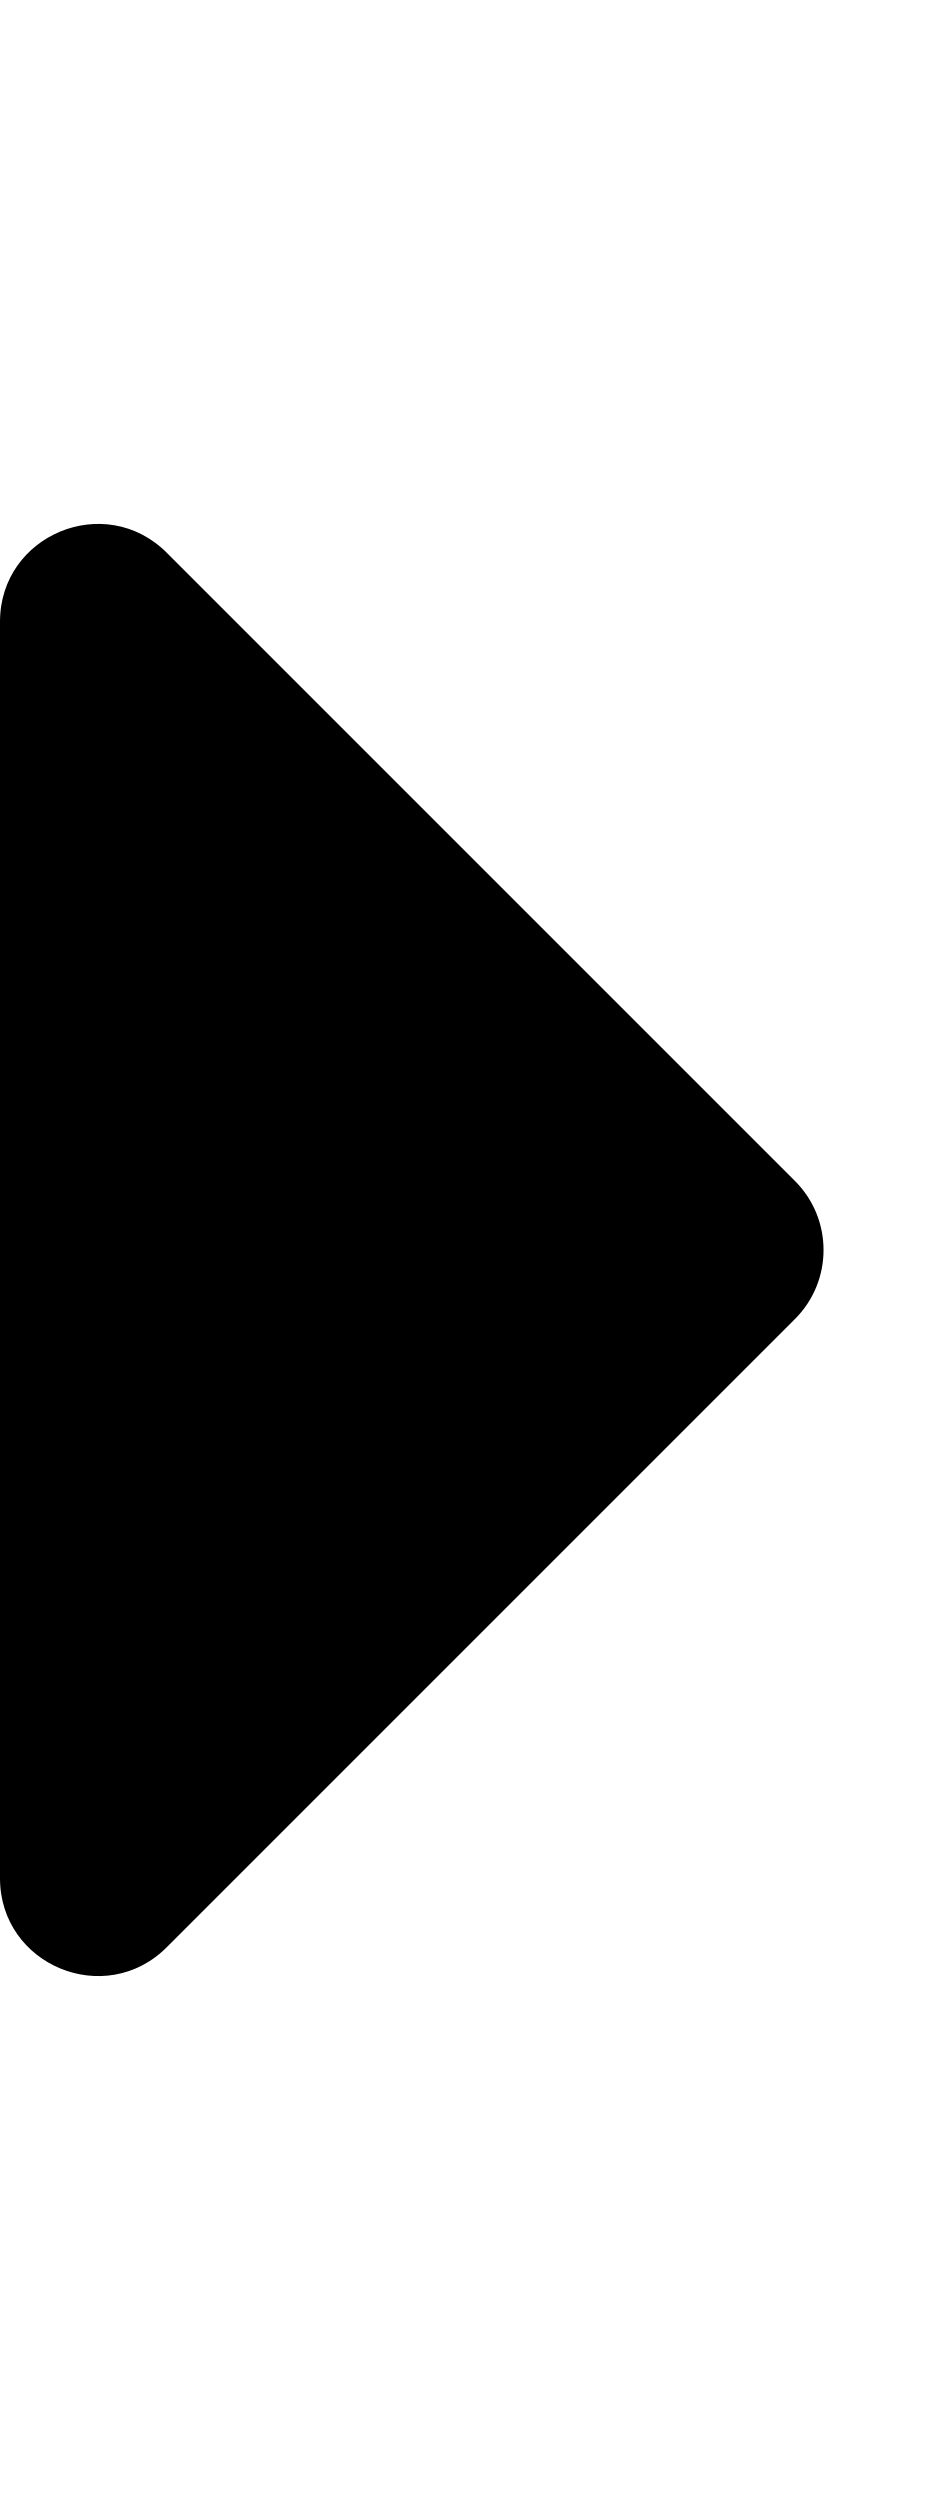
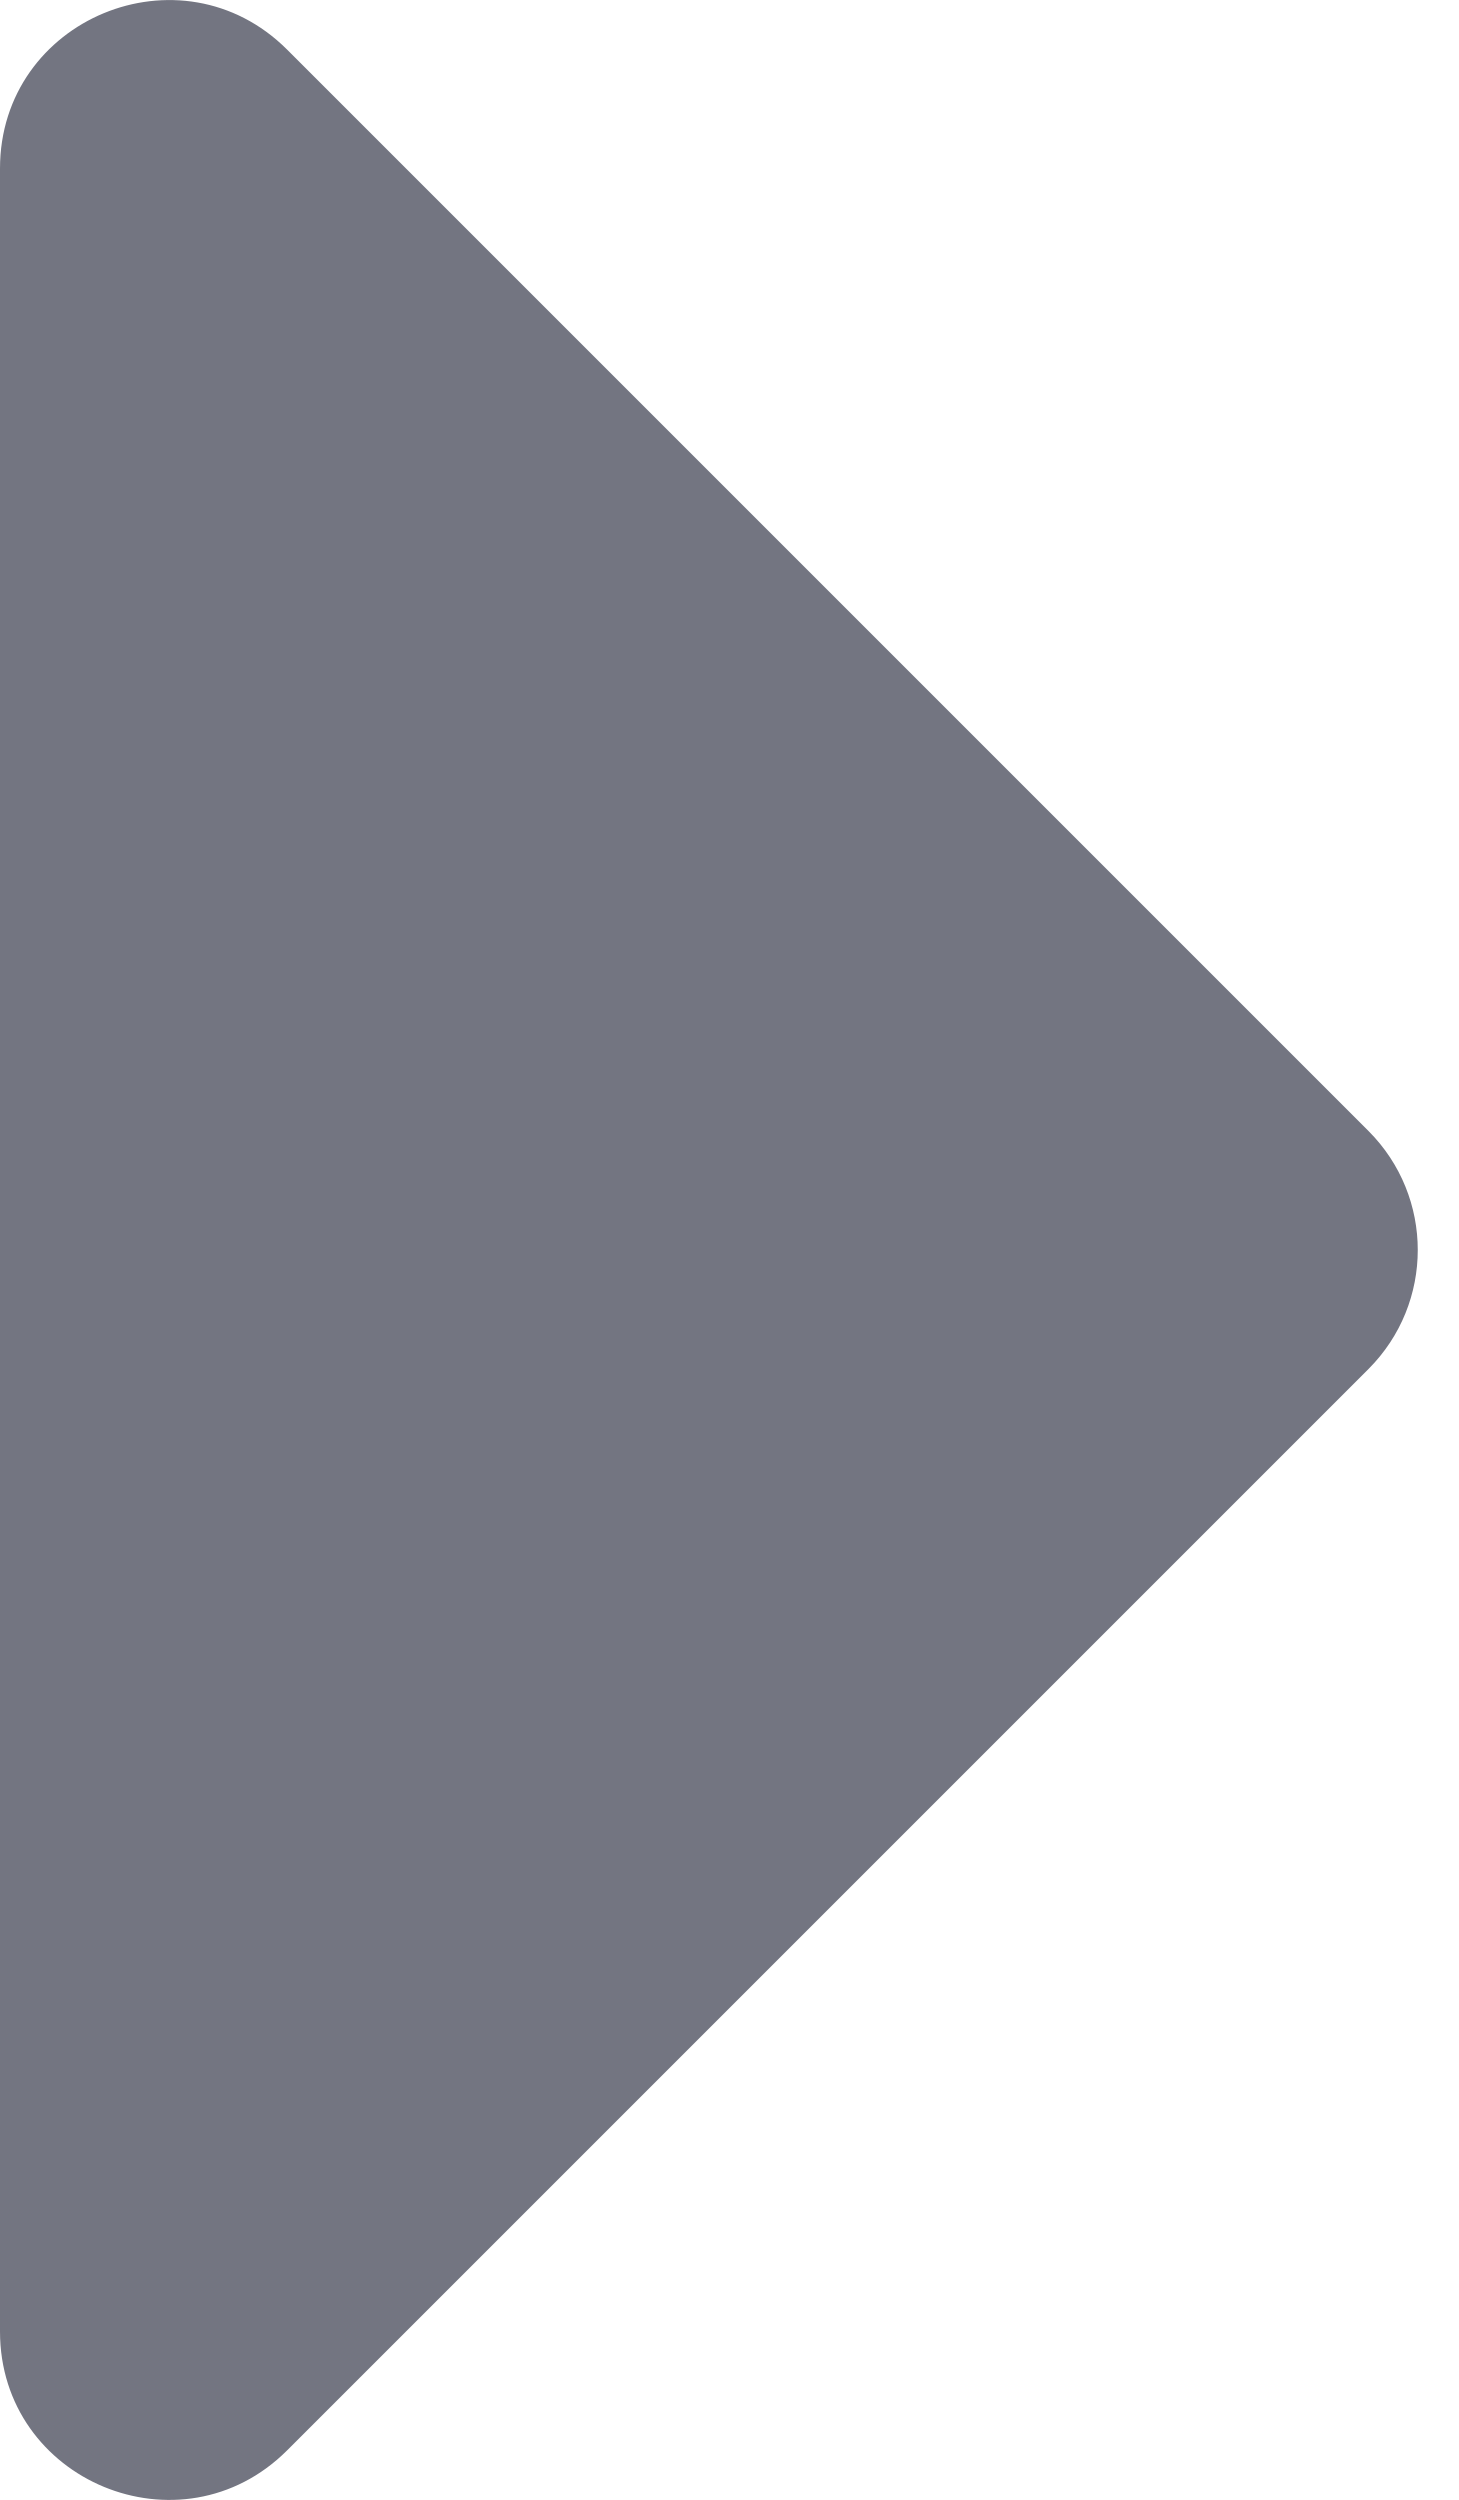
- <svg xmlns="http://www.w3.org/2000/svg" viewBox="0 0 192 512">
-   <path d="M0 384.662V127.338c0-17.818 21.543-26.741 34.142-14.142l128.662 128.662c7.81 7.81 7.81 20.474 0 28.284L34.142 398.804C21.543 411.404 0 402.48 0 384.662z" />
+ <svg xmlns="http://www.w3.org/2000/svg" width="7" height="12" viewBox="0 0 7 12" fill="none">
+   <path d="M0 11.191V0.809C0 0.09 0.869 -0.27 1.378 0.238L6.569 5.429C6.884 5.745 6.884 6.255 6.569 6.571L1.378 11.762C0.869 12.27 0 11.91 0 11.191Z" fill="#737581" />
</svg>
